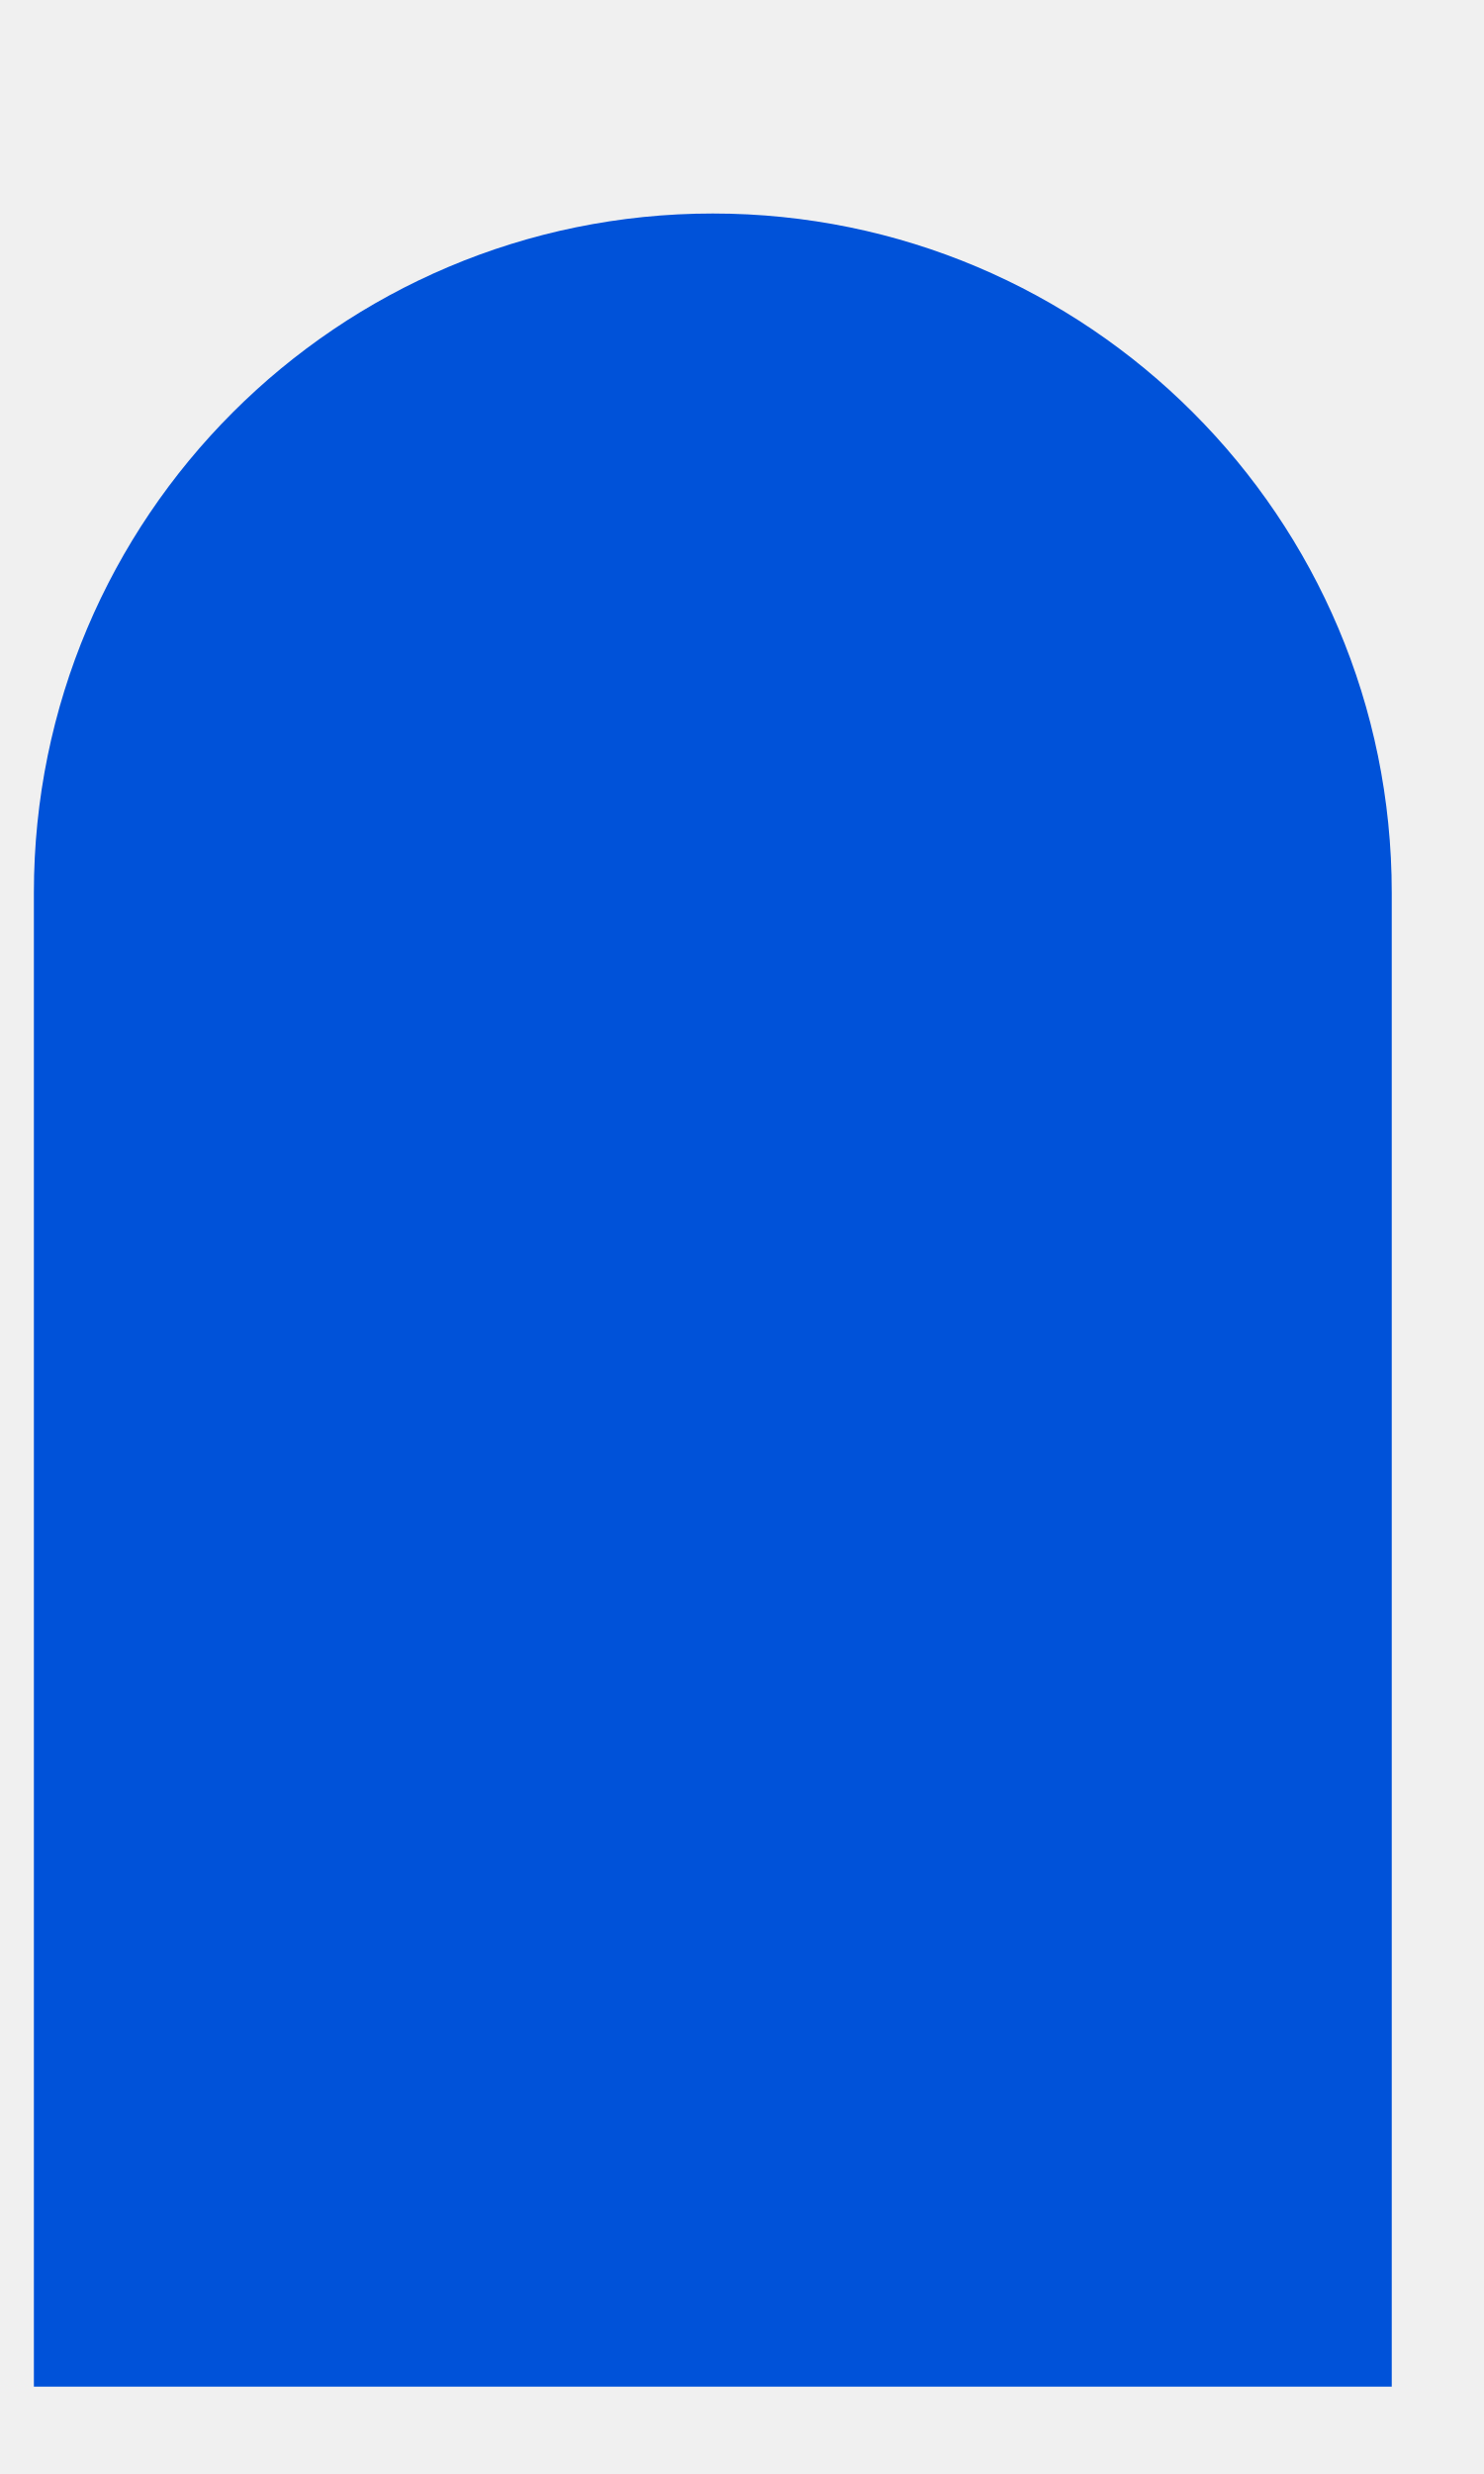
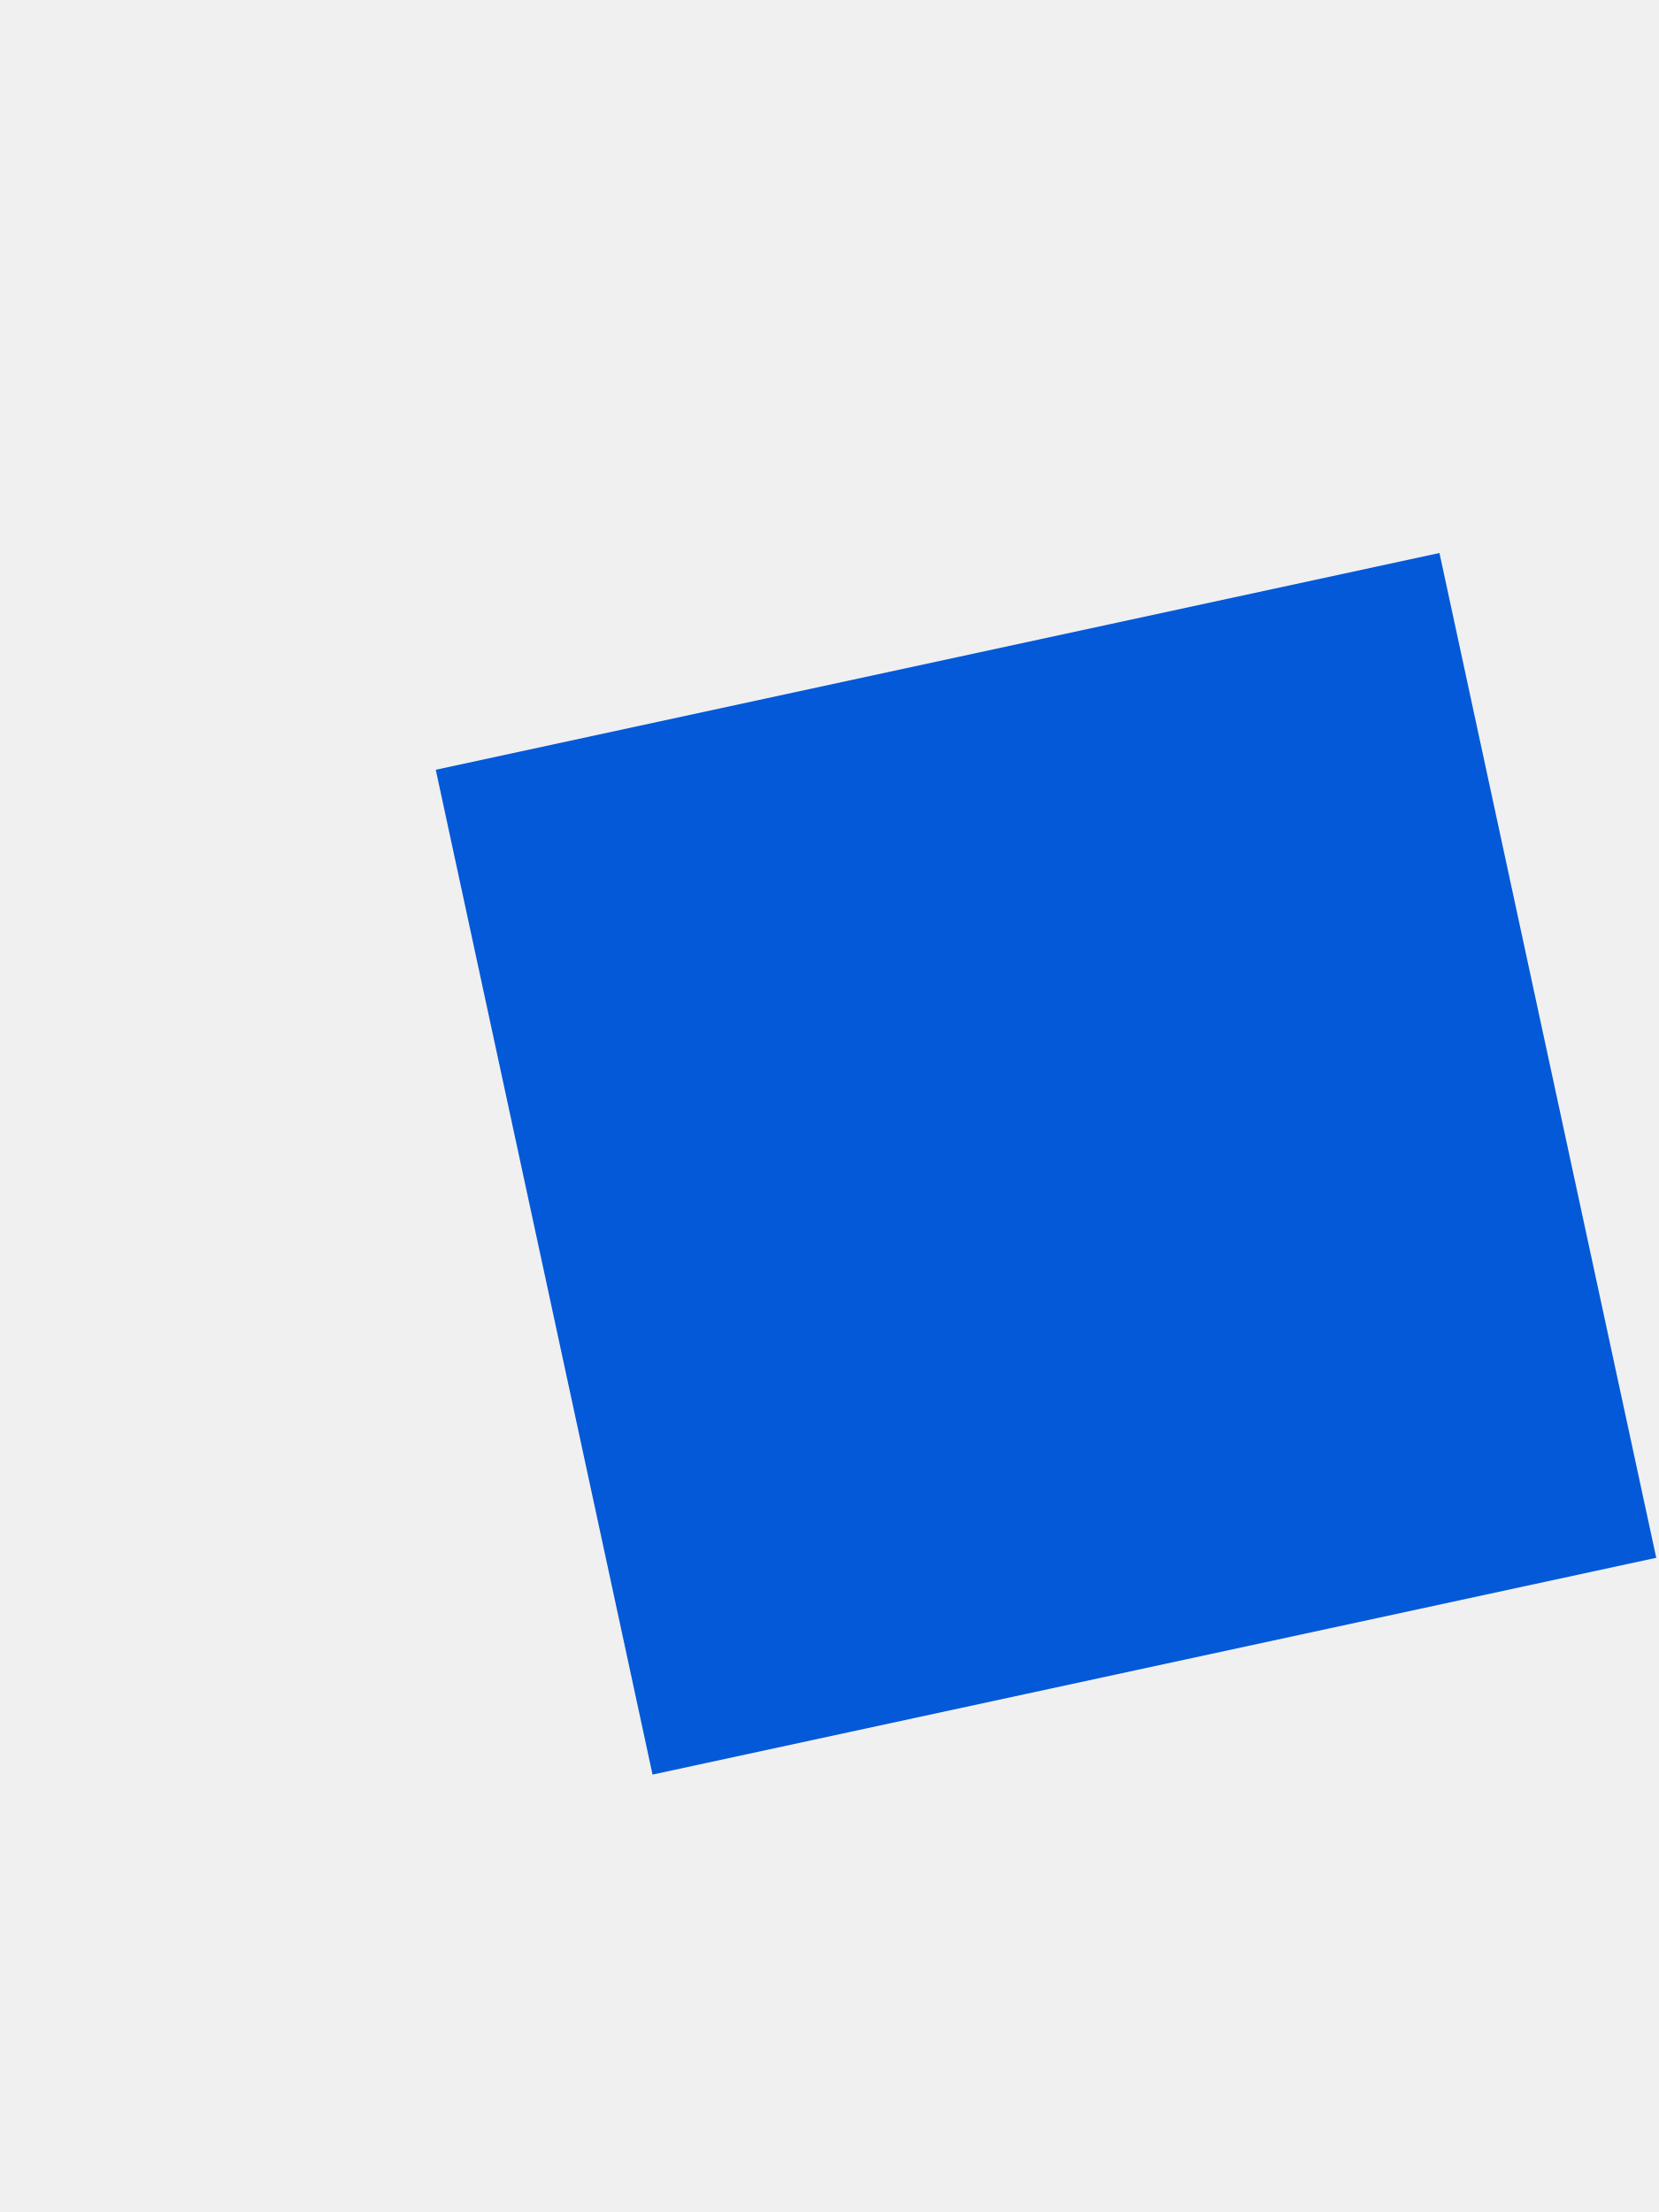
- <svg xmlns="http://www.w3.org/2000/svg" version="1.1" width="6px" height="10px">
+ <svg xmlns="http://www.w3.org/2000/svg" version="1.1" width="3px" height="4px">
  <defs>
    <pattern id="BGPattern" patternUnits="userSpaceOnUse" alignment="0 0" imageRepeat="None" />
-     <mask fill="white" id="Clip79">
-       <path d="M 0.137 9.647  L 0.137 3.608  C 0.137 2.092  1.366 0.863  2.882 0.863  C 4.398 0.863  5.627 2.092  5.627 3.608  L 5.627 9.647  L 0.137 9.647  Z " fill-rule="evenodd" />
+     <mask fill="white" id="Clip1127">
+       <path d="M 2.995 2.817  L 2.603 1  L 0.788 1.392  L 1.18 3.209  L 2.995 2.817  Z " fill-rule="evenodd" />
    </mask>
  </defs>
-   <g transform="matrix(1 0 0 1 -569 -170 )">
-     <path d="M 0.137 9.647  L 0.137 3.608  C 0.137 2.092  1.366 0.863  2.882 0.863  C 4.398 0.863  5.627 2.092  5.627 3.608  L 5.627 9.647  L 0.137 9.647  Z " fill-rule="nonzero" fill="rgba(0, 82, 217, 1)" stroke="none" transform="matrix(1 0 0 1 569 170 )" class="fill" />
-     <path d="M 0.137 9.647  L 0.137 3.608  C 0.137 2.092  1.366 0.863  2.882 0.863  C 4.398 0.863  5.627 2.092  5.627 3.608  L 5.627 9.647  L 0.137 9.647  Z " stroke-width="0" stroke-dasharray="0" stroke="rgba(255, 255, 255, 0)" fill="none" transform="matrix(1 0 0 1 569 170 )" class="stroke" mask="url(#Clip79)" />
+   <g transform="matrix(1 0 0 1 -24 -23 )">
+     <path d="M 2.995 2.817  L 2.603 1  L 0.788 1.392  L 1.18 3.209  L 2.995 2.817  Z " fill-rule="nonzero" fill="rgba(3, 89, 216, 1)" stroke="none" transform="matrix(1 0 0 1 24 23 )" class="fill" />
+     <path d="M 2.995 2.817  L 2.603 1  L 0.788 1.392  L 1.18 3.209  L 2.995 2.817  Z " stroke-width="0" stroke-dasharray="0" stroke="rgba(255, 255, 255, 0)" fill="none" transform="matrix(1 0 0 1 24 23 )" class="stroke" mask="url(#Clip1127)" />
  </g>
</svg>
